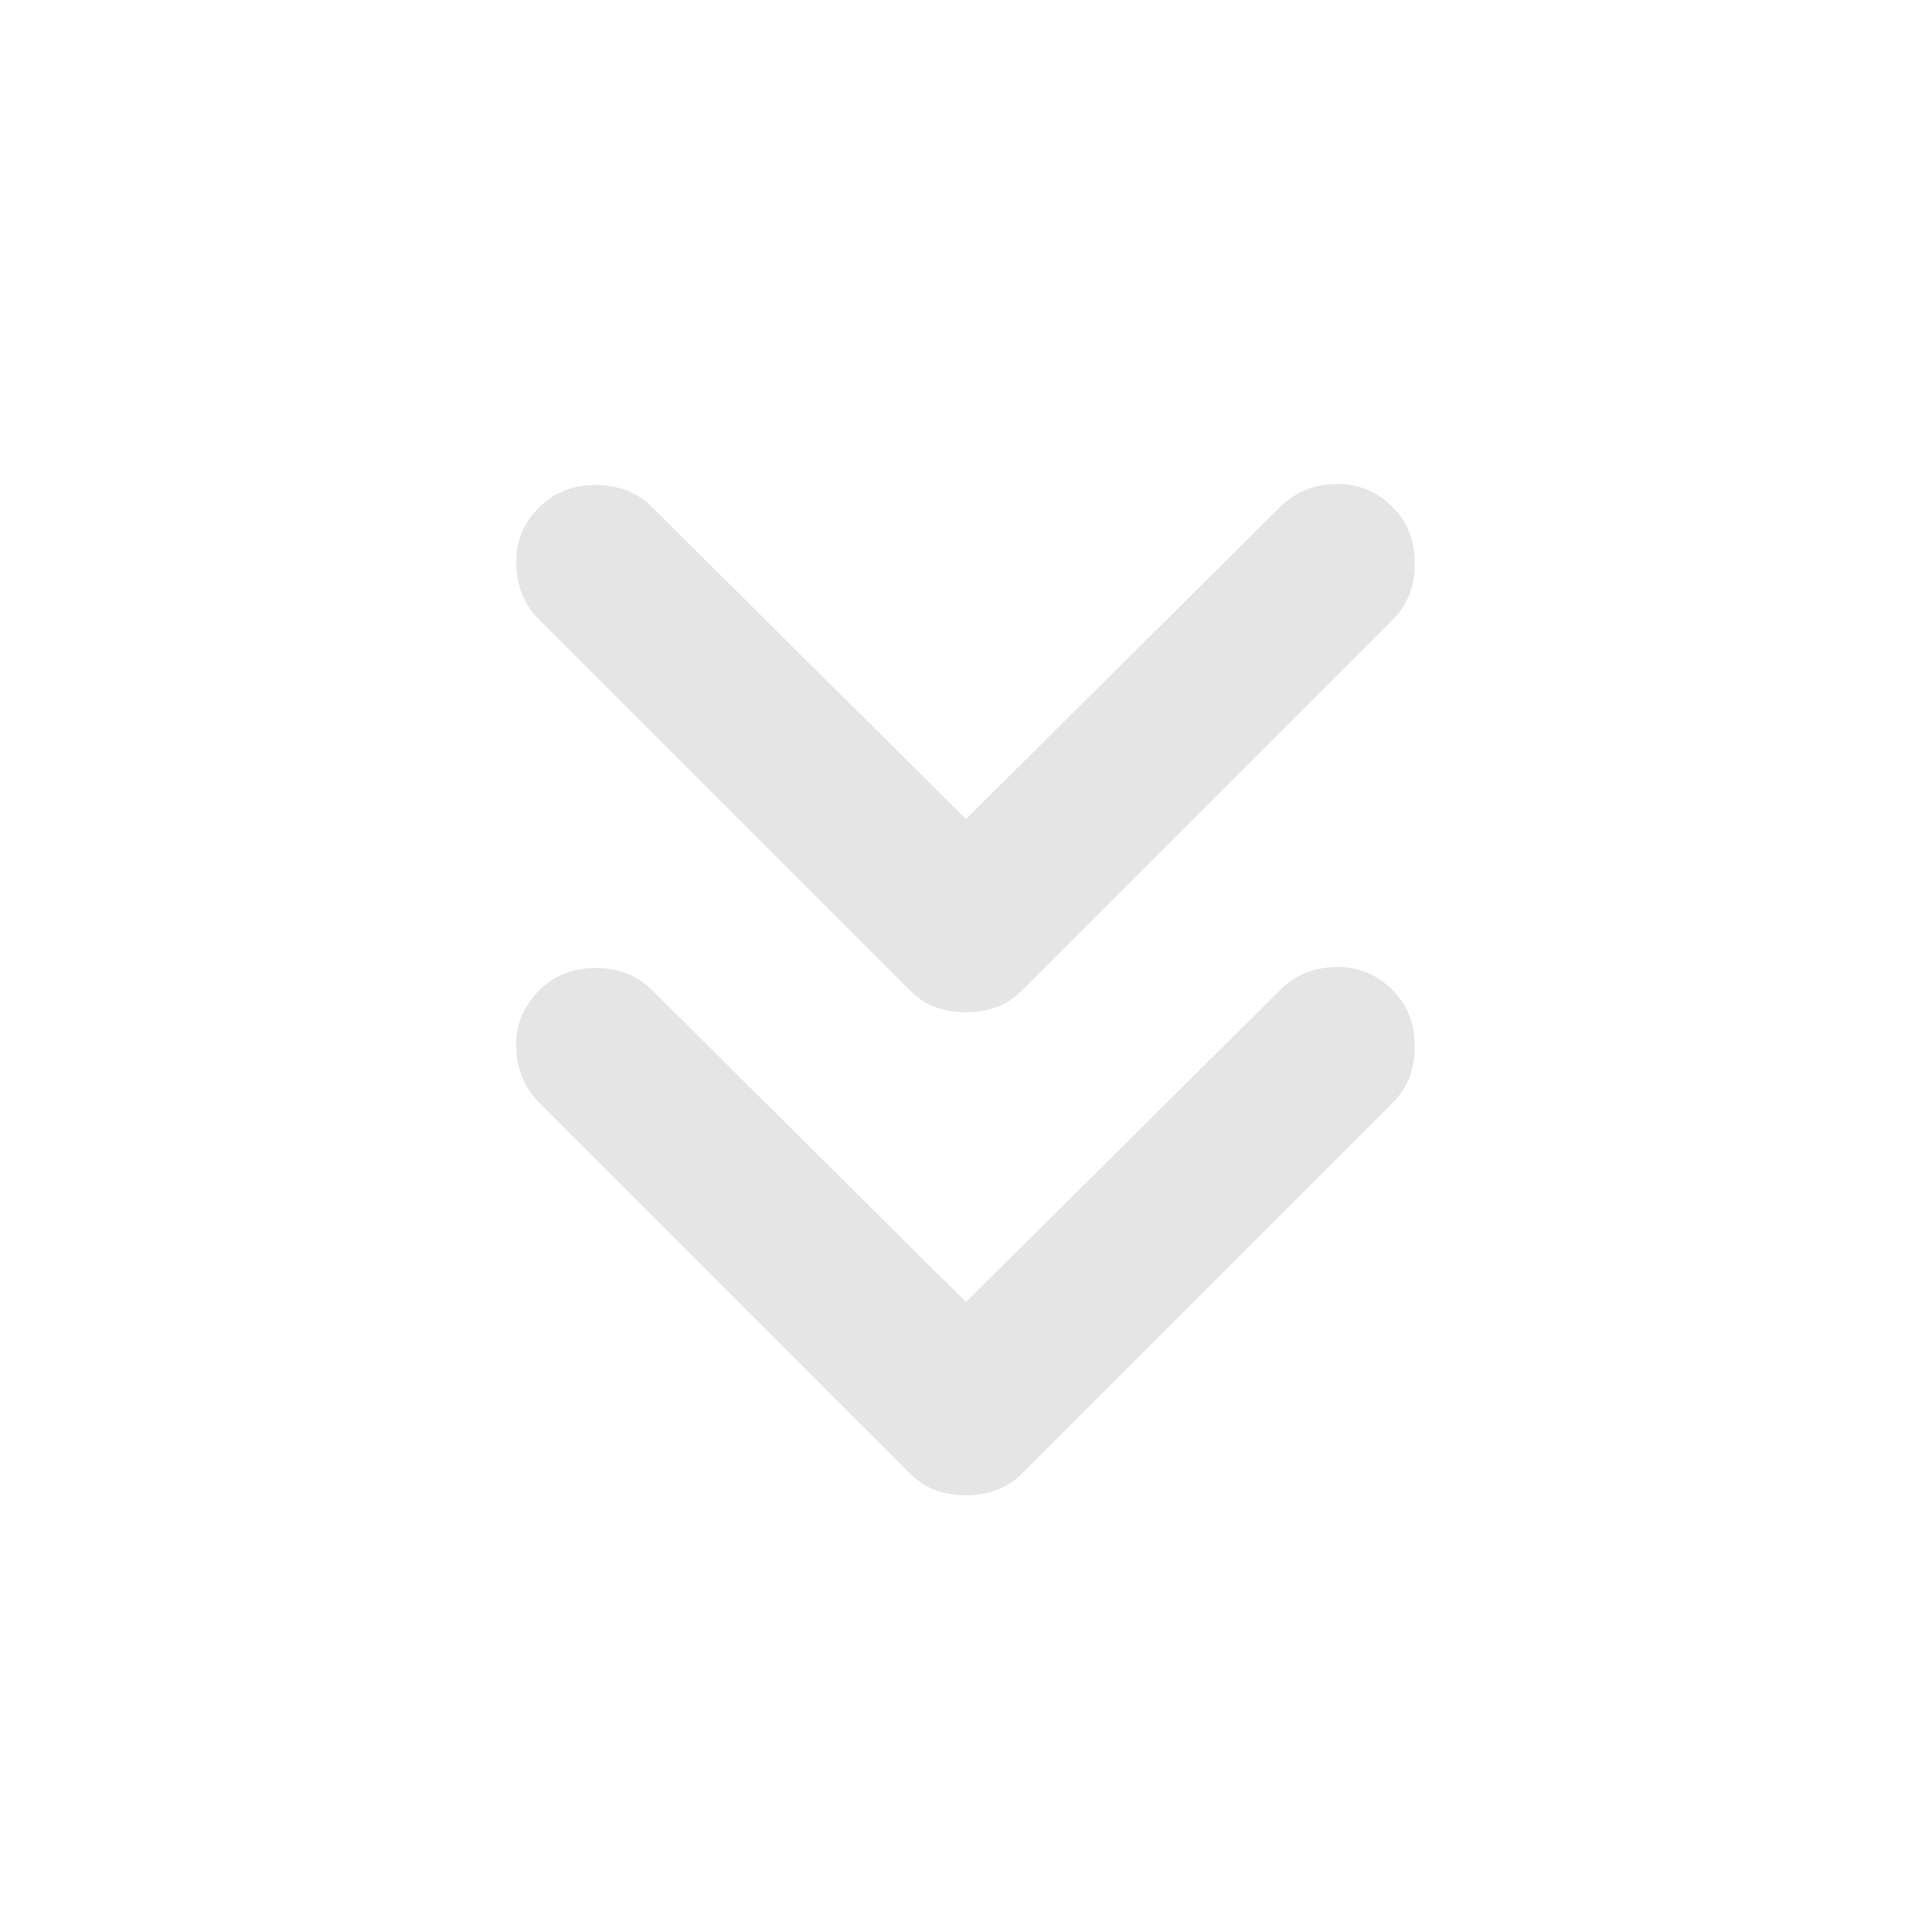
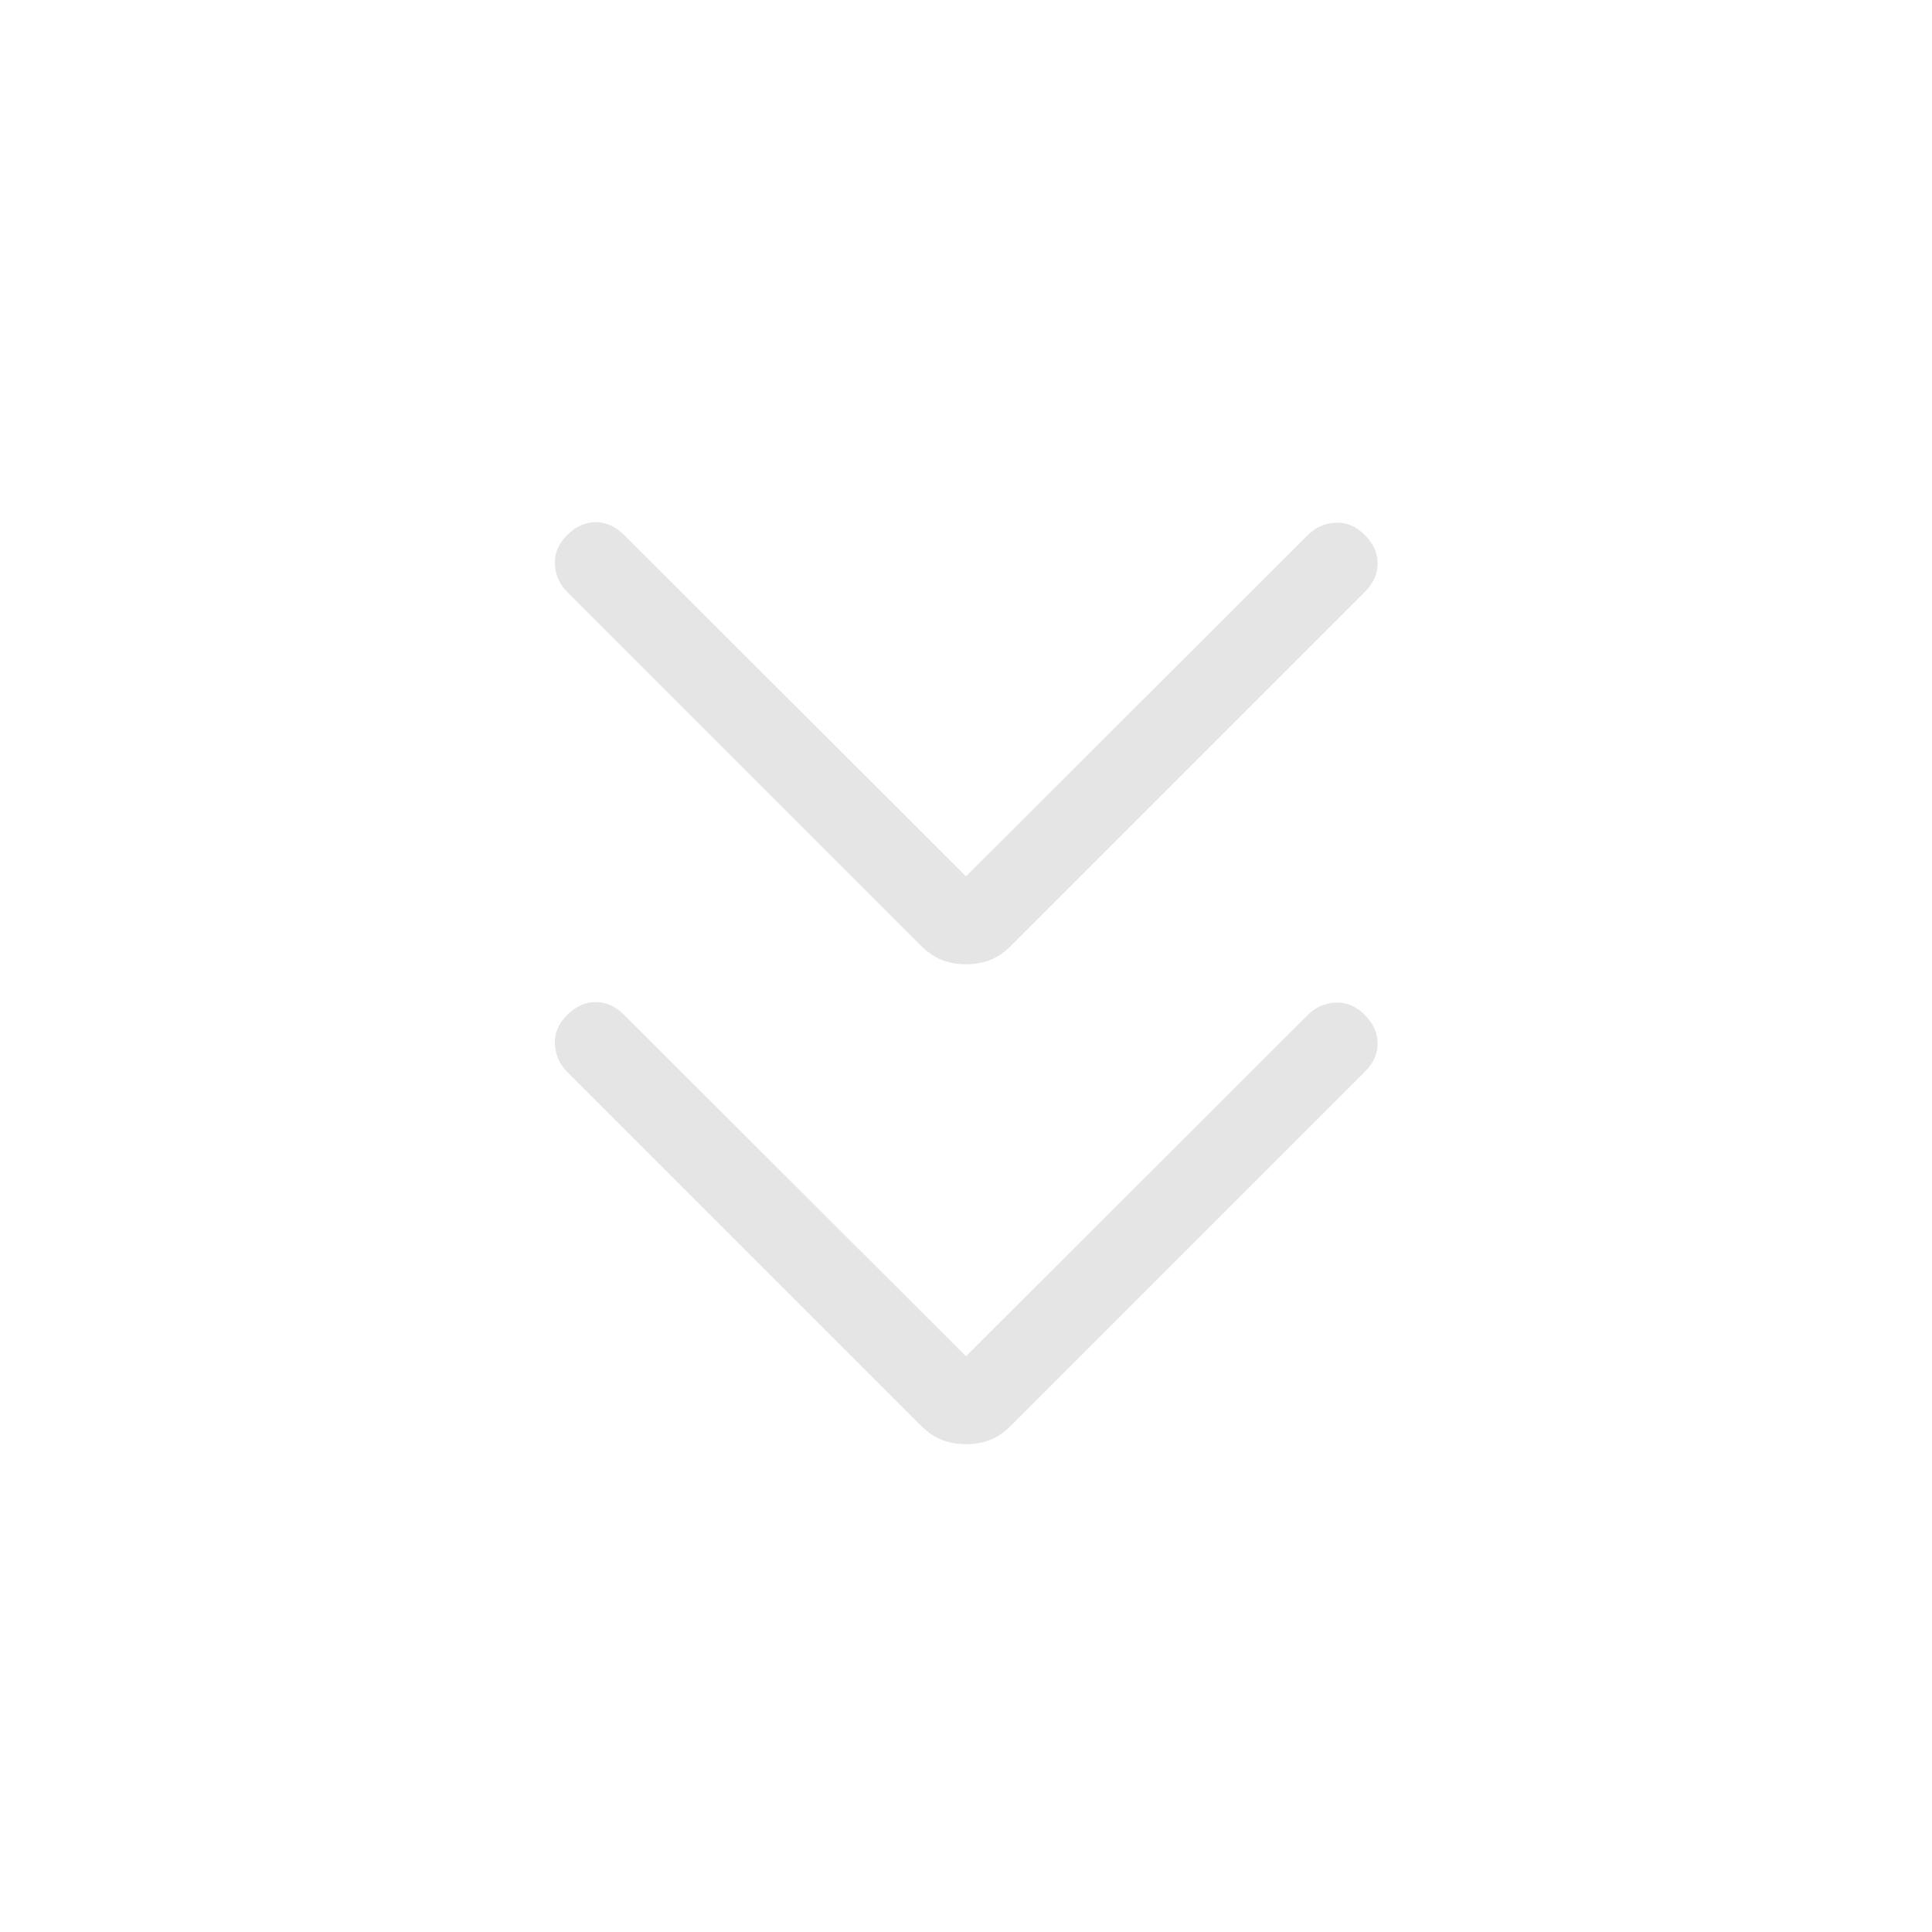
<svg xmlns="http://www.w3.org/2000/svg" height="24px" viewBox="0 -960 960 960" width="24px" fill="#e5e5e5">
-   <path d="m480-313 156-155q11-11 27.5-11.5T692-468q11 11 11 28t-11 28L508-228q-6 6-13 8.5t-15 2.5q-8 0-15-2.5t-13-8.5L268-412q-11-11-11.5-27.5T268-468q11-11 28-11t28 11l156 155Zm0-240 156-155q11-11 27.5-11.5T692-708q11 11 11 28t-11 28L508-468q-6 6-13 8.5t-15 2.5q-8 0-15-2.5t-13-8.5L268-652q-11-11-11.5-27.5T268-708q11-11 28-11t28 11l156 155Z" />
+   <path d="m480-286.08 169.85-169.61q5.61-5.62 13.65-6.12t14.65 6.12q6.39 6.38 6.39 14.15 0 7.77-6.39 14.16L502.62-251.85q-5.24 5.23-10.7 7.35-5.46 2.12-11.92 2.12t-11.92-2.12q-5.46-2.12-10.7-7.35L281.85-427.38q-5.62-5.62-6.12-13.66t6.12-14.65q6.38-6.39 14.15-6.39 7.77 0 14.15 6.39L480-286.08Zm0-238.46 169.85-169.61q5.61-5.62 13.65-6.12t14.65 6.12q6.39 6.38 6.39 14.15 0 7.77-6.39 14.15L502.62-490.31q-5.24 5.23-10.7 7.35-5.46 2.11-11.92 2.11t-11.92-2.11q-5.46-2.12-10.7-7.35L281.85-665.85q-5.62-5.61-6.12-13.65t6.12-14.65q6.38-6.39 14.15-6.39 7.77 0 14.15 6.39L480-524.54Z" />
</svg>
